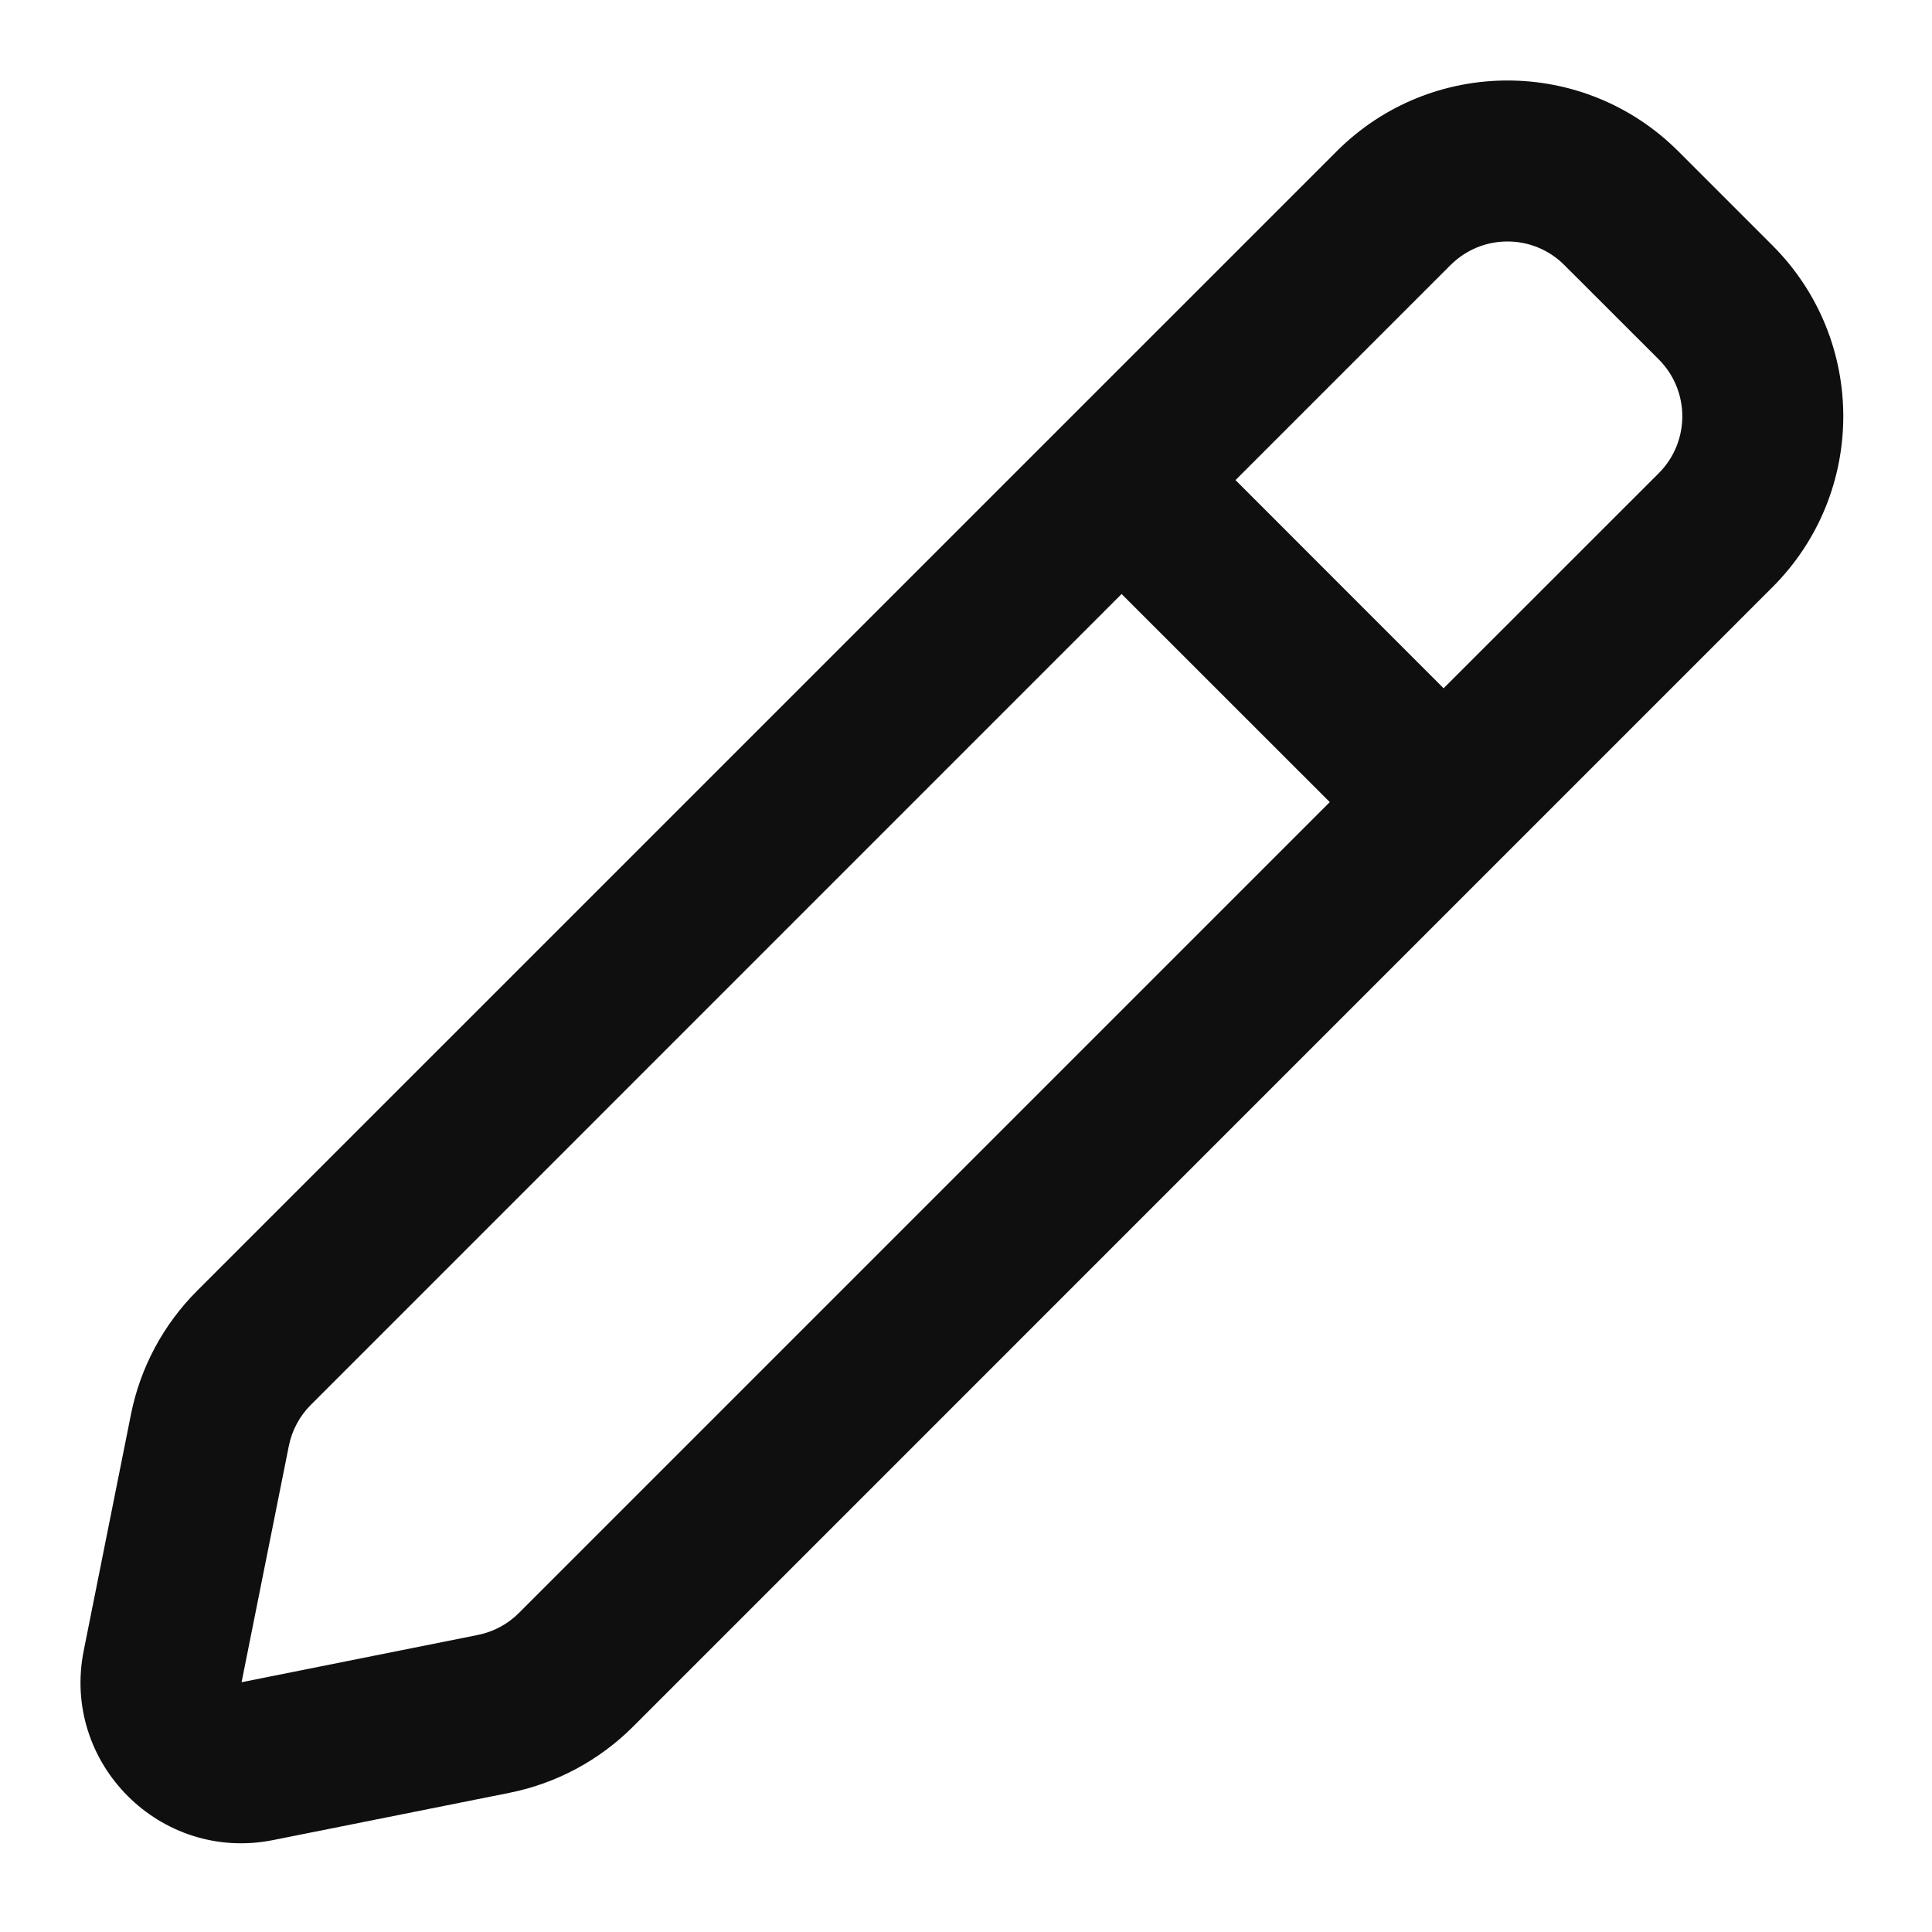
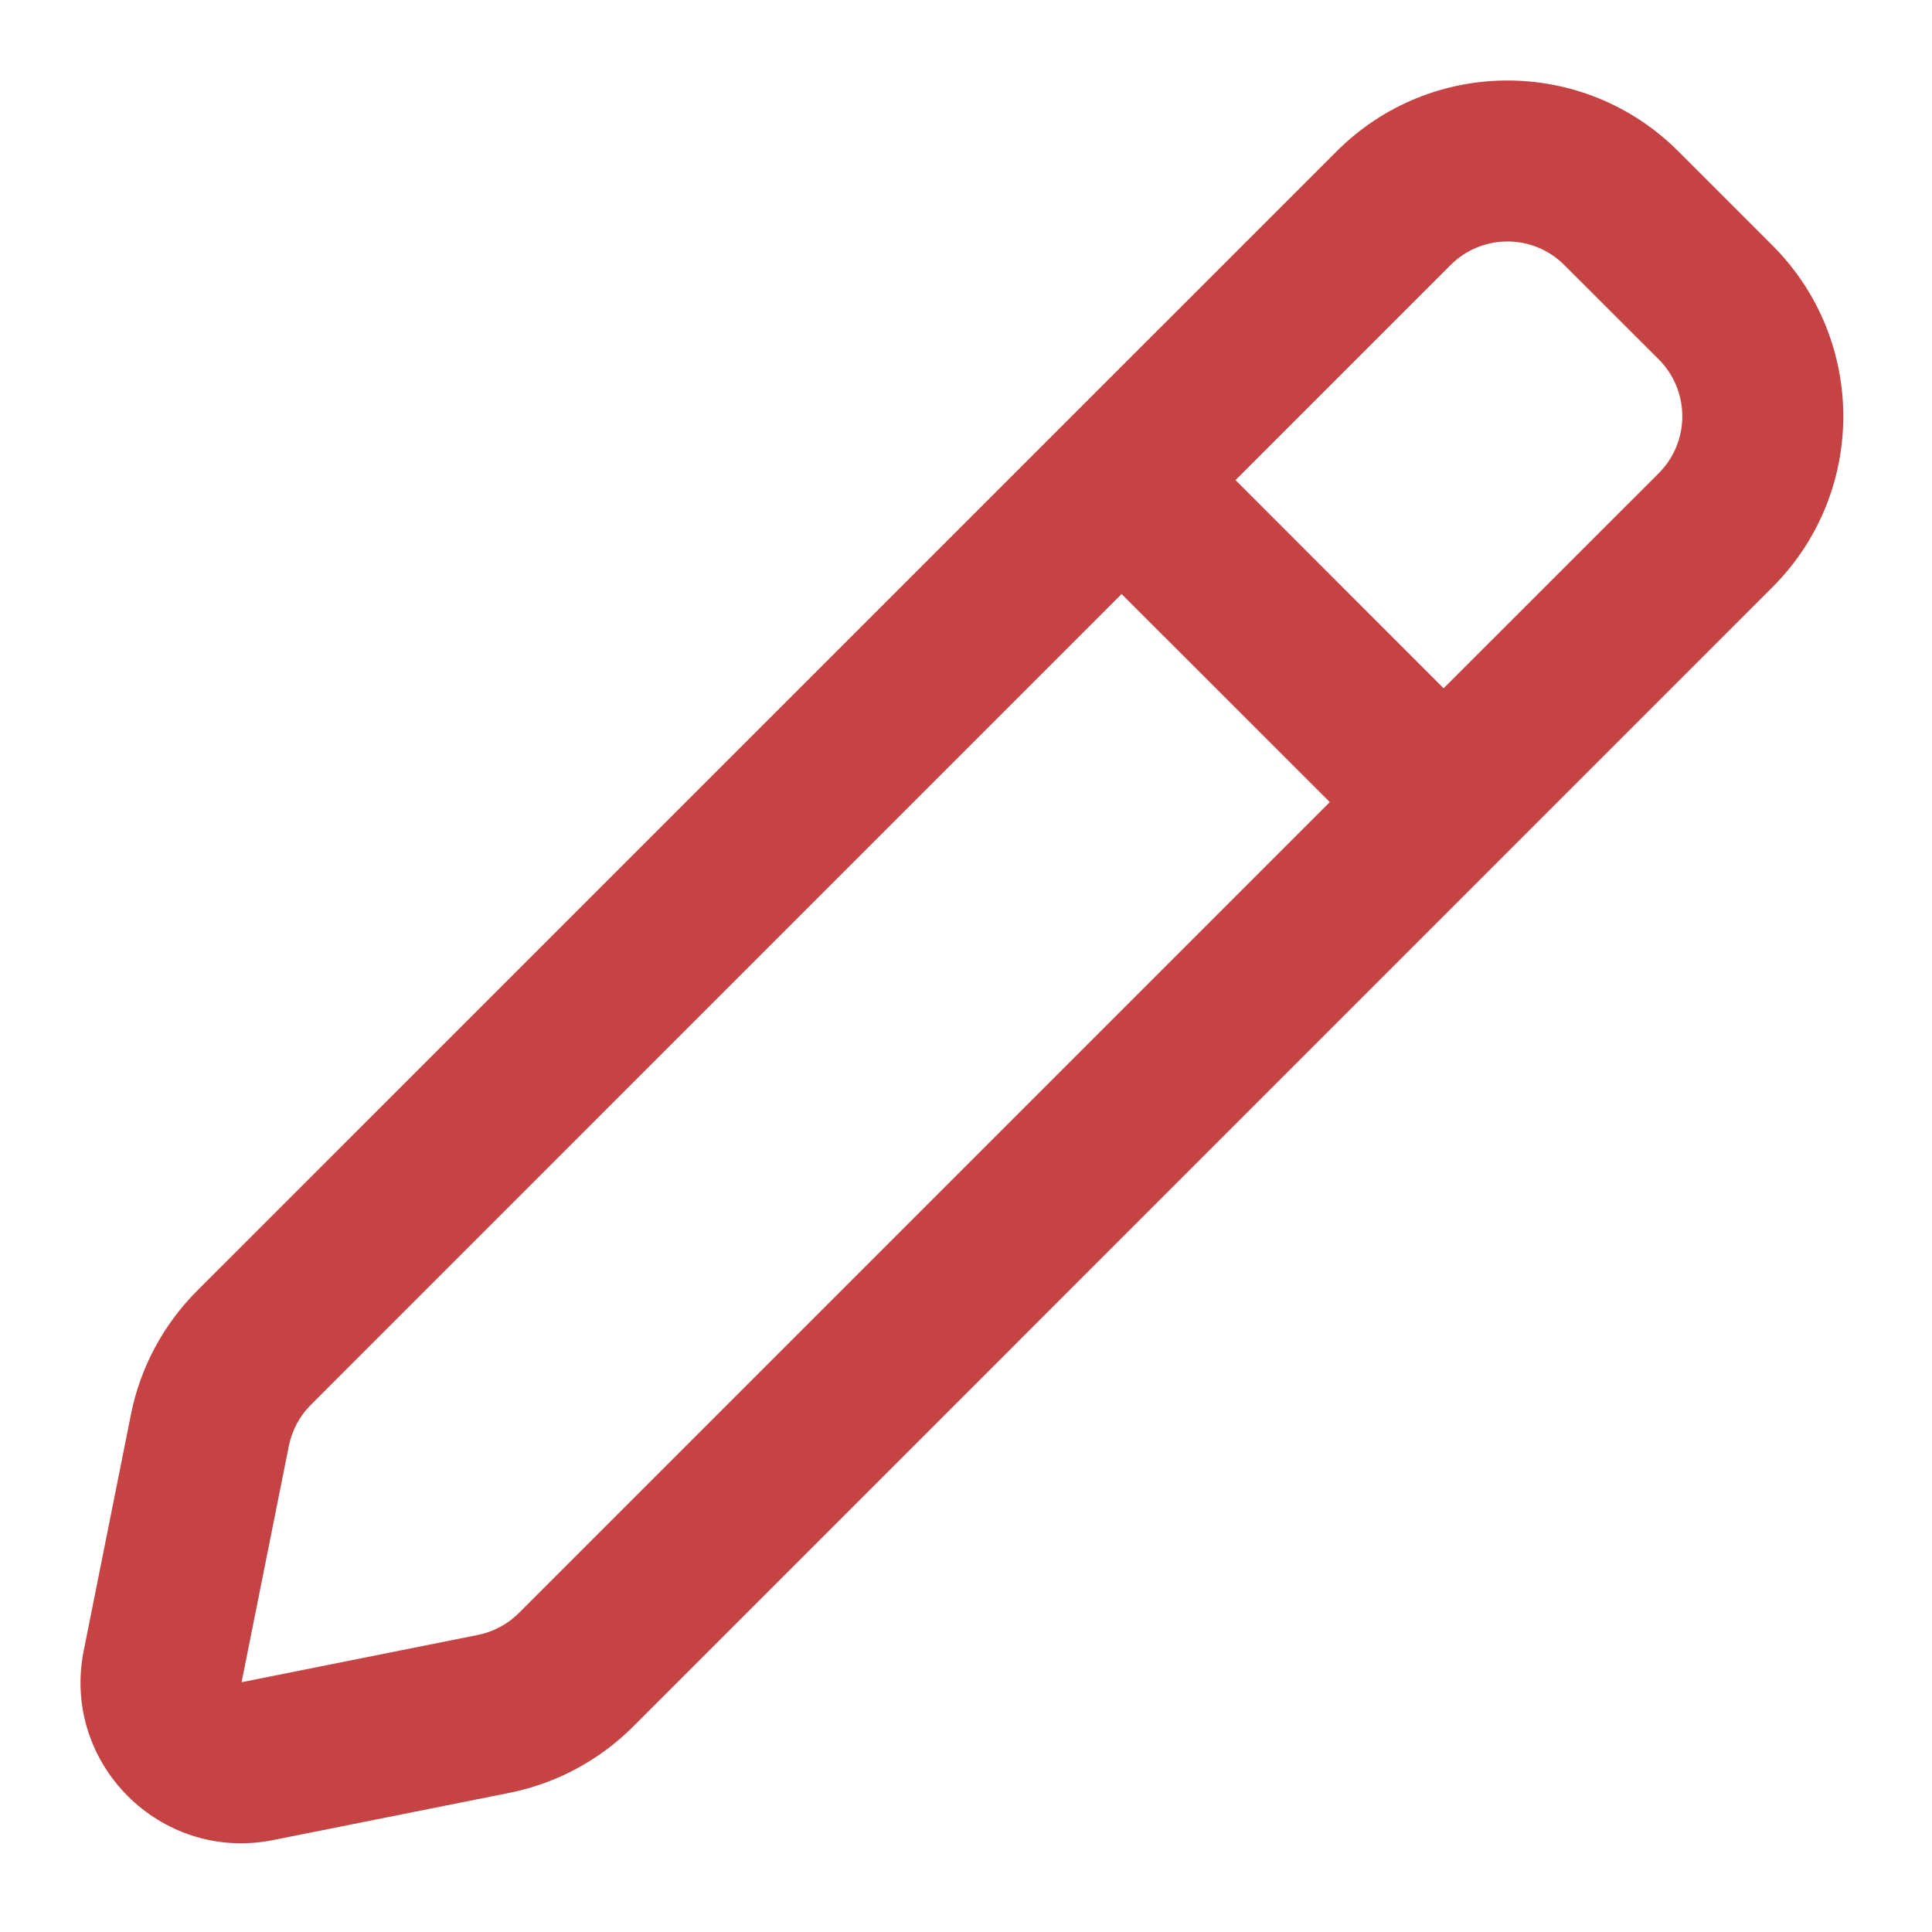
- <svg xmlns="http://www.w3.org/2000/svg" width="20px" height="20px" viewBox="0 0 24 24" fill="none">
-   <path fill-rule="evenodd" clip-rule="evenodd" d="M20.848 1.879C19.676 0.707 17.777 0.707 16.605 1.879L2.447 16.036C2.029 16.455 1.743 16.988 1.627 17.569L1.04 20.505C0.76 21.904 1.994 23.138 3.393 22.858L6.329 22.271C6.909 22.155 7.443 21.869 7.862 21.451L22.019 7.293C23.191 6.121 23.191 4.222 22.019 3.05L20.848 1.879ZM18.019 3.293C18.41 2.902 19.043 2.902 19.433 3.293L20.605 4.464C20.996 4.855 20.996 5.488 20.605 5.879L17.933 8.55L15.348 5.964L18.019 3.293ZM13.933 7.379L3.862 17.451C3.722 17.59 3.627 17.768 3.588 17.962L3.001 20.897L5.936 20.31C6.13 20.271 6.308 20.176 6.447 20.036L16.519 9.964L13.933 7.379Z" fill="#0F0F0F" />
+ <svg xmlns="http://www.w3.org/2000/svg" width="15px" height="15px" viewBox="0 0 24 24" fill="none">
+   <path fill-rule="evenodd" clip-rule="evenodd" d="M20.848 1.879C19.676 0.707 17.777 0.707 16.605 1.879L2.447 16.036C2.029 16.455 1.743 16.988 1.627 17.569L1.04 20.505C0.76 21.904 1.994 23.138 3.393 22.858L6.329 22.271C6.909 22.155 7.443 21.869 7.862 21.451L22.019 7.293C23.191 6.121 23.191 4.222 22.019 3.05L20.848 1.879ZM18.019 3.293C18.41 2.902 19.043 2.902 19.433 3.293L20.605 4.464C20.996 4.855 20.996 5.488 20.605 5.879L17.933 8.55L15.348 5.964L18.019 3.293ZM13.933 7.379L3.862 17.451C3.722 17.59 3.627 17.768 3.588 17.962L3.001 20.897L5.936 20.31C6.13 20.271 6.308 20.176 6.447 20.036L16.519 9.964L13.933 7.379Z" fill="#c54343" />
</svg>
